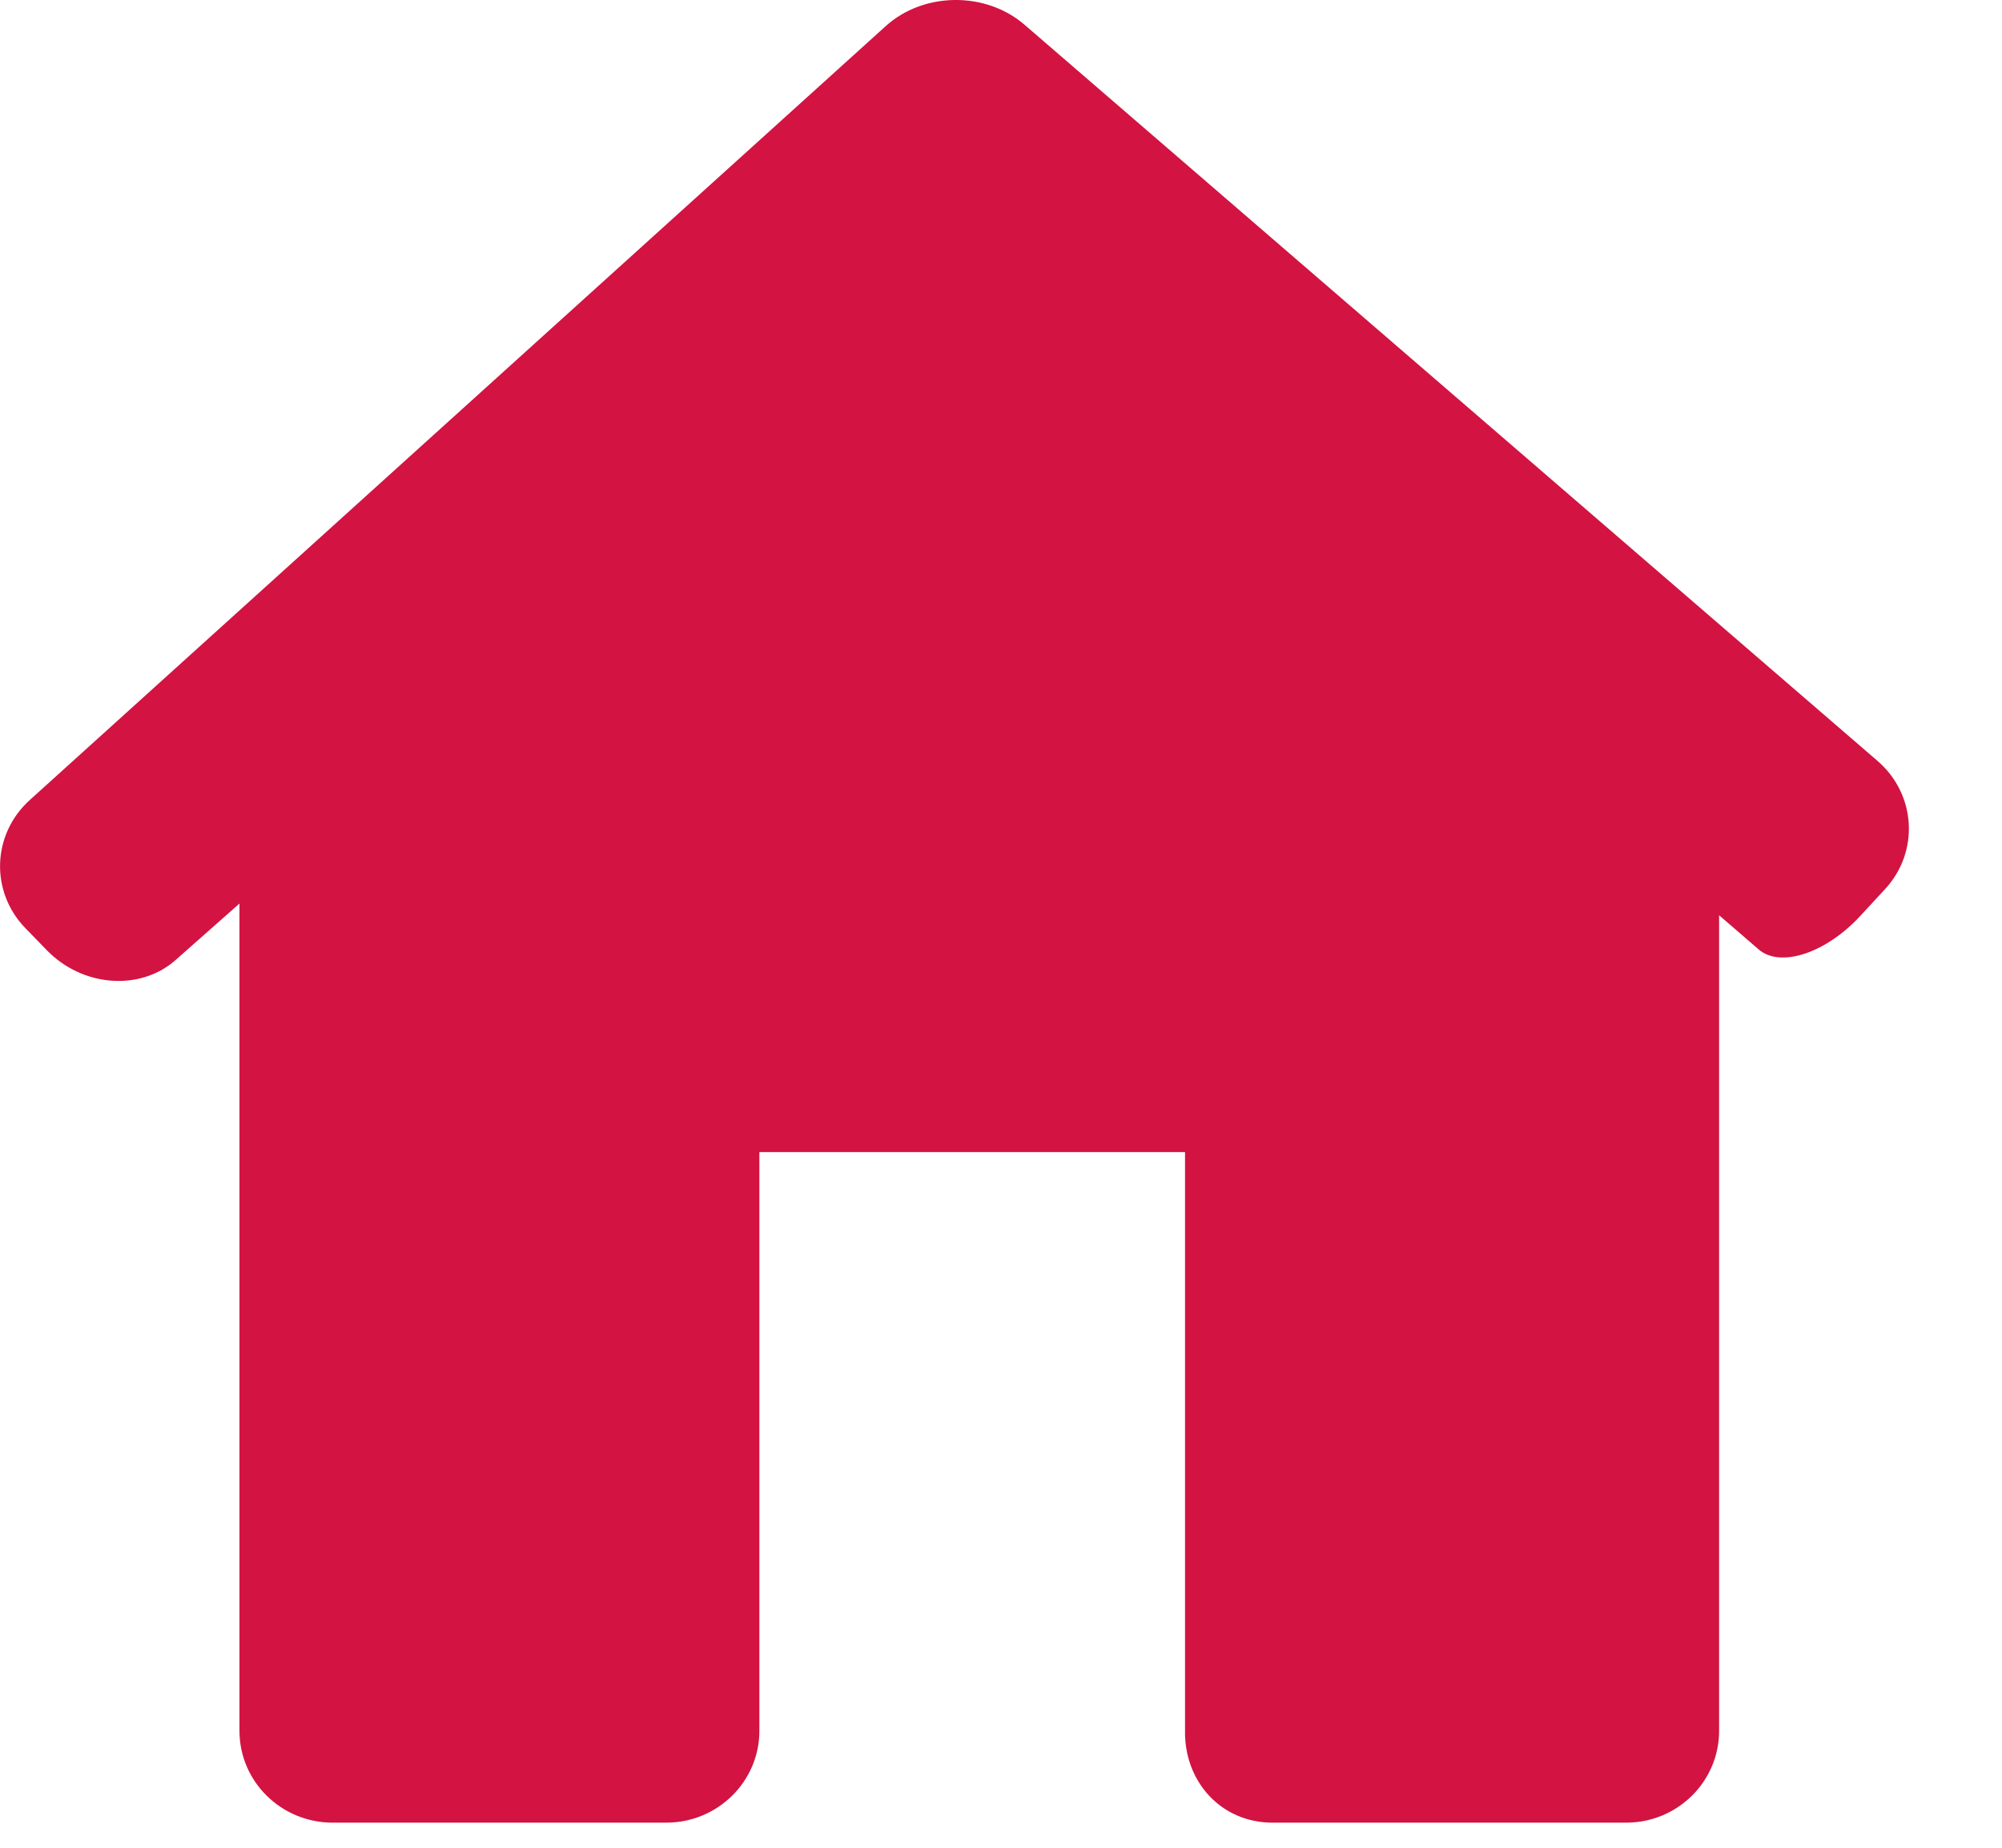
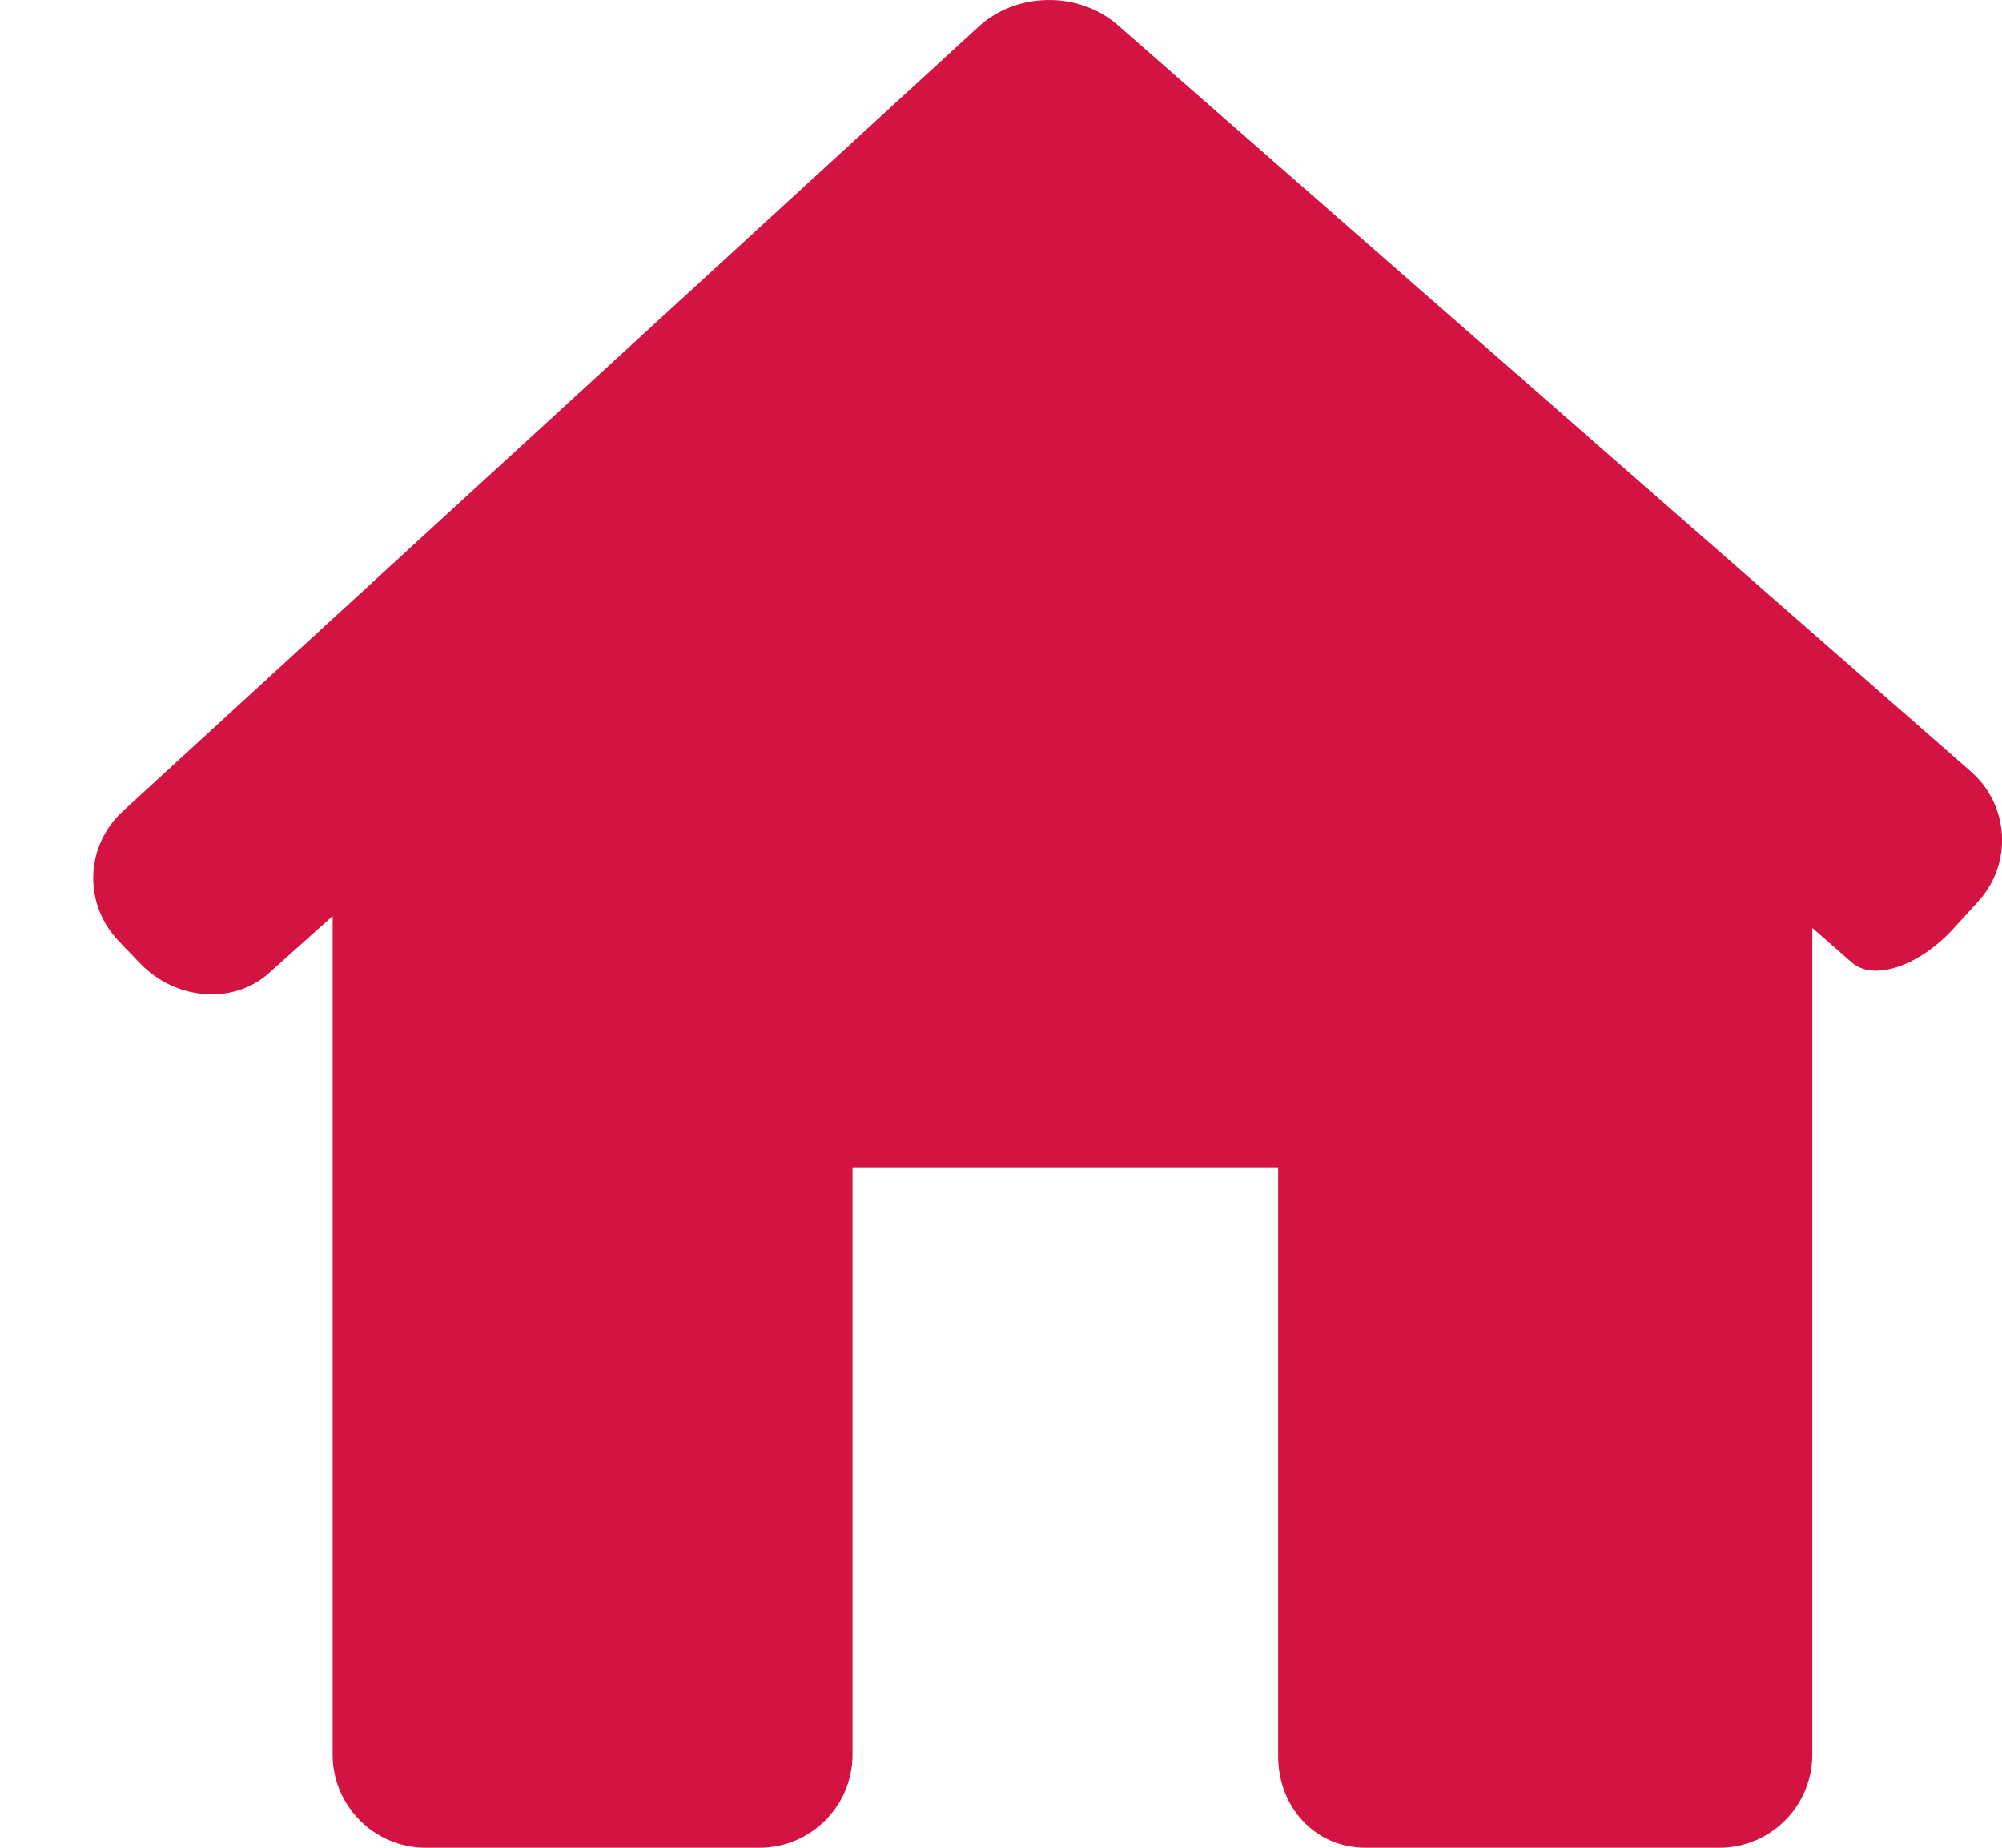
- <svg xmlns="http://www.w3.org/2000/svg" width="13" height="12" viewBox="0 0 13 12" fill="none">
-   <path d="M12.24 5.775C12.465 5.532 12.443 5.158 12.191 4.941L6.652 0.16C6.4 -0.057 5.997 -0.053 5.751 0.17L0.193 5.196C-0.053 5.419 -0.065 5.792 0.166 6.029L0.305 6.172C0.537 6.41 0.91 6.438 1.14 6.235L1.555 5.868V11.241C1.555 11.57 1.826 11.837 2.16 11.837H4.326C4.66 11.837 4.931 11.57 4.931 11.241V7.482H7.695V11.241C7.69 11.57 7.929 11.837 8.263 11.837H10.559C10.893 11.837 11.163 11.57 11.163 11.241V5.944C11.163 5.944 11.278 6.043 11.42 6.166C11.561 6.288 11.858 6.19 12.082 5.946L12.24 5.775Z" fill="#D31342" />
+ <svg xmlns="http://www.w3.org/2000/svg" width="13" height="12" viewBox="0 0 13 12">
+   <path d="M12.845 5.855C13.07 5.608 13.048 5.229 12.796 5.009L7.257 0.162C7.005 -0.058 6.602 -0.053 6.356 0.172L0.798 5.268C0.552 5.493 0.54 5.871 0.771 6.112L0.91 6.257C1.142 6.498 1.515 6.526 1.745 6.321L2.16 5.949V11.395C2.16 11.729 2.431 12 2.765 12H4.931C5.265 12 5.536 11.729 5.536 11.395V7.585H8.3V11.395C8.295 11.729 8.534 12 8.868 12H11.164C11.498 12 11.768 11.729 11.768 11.395V6.026C11.768 6.026 11.883 6.126 12.025 6.251C12.166 6.375 12.463 6.275 12.687 6.028L12.845 5.855Z" fill="#d31342" />
</svg>
